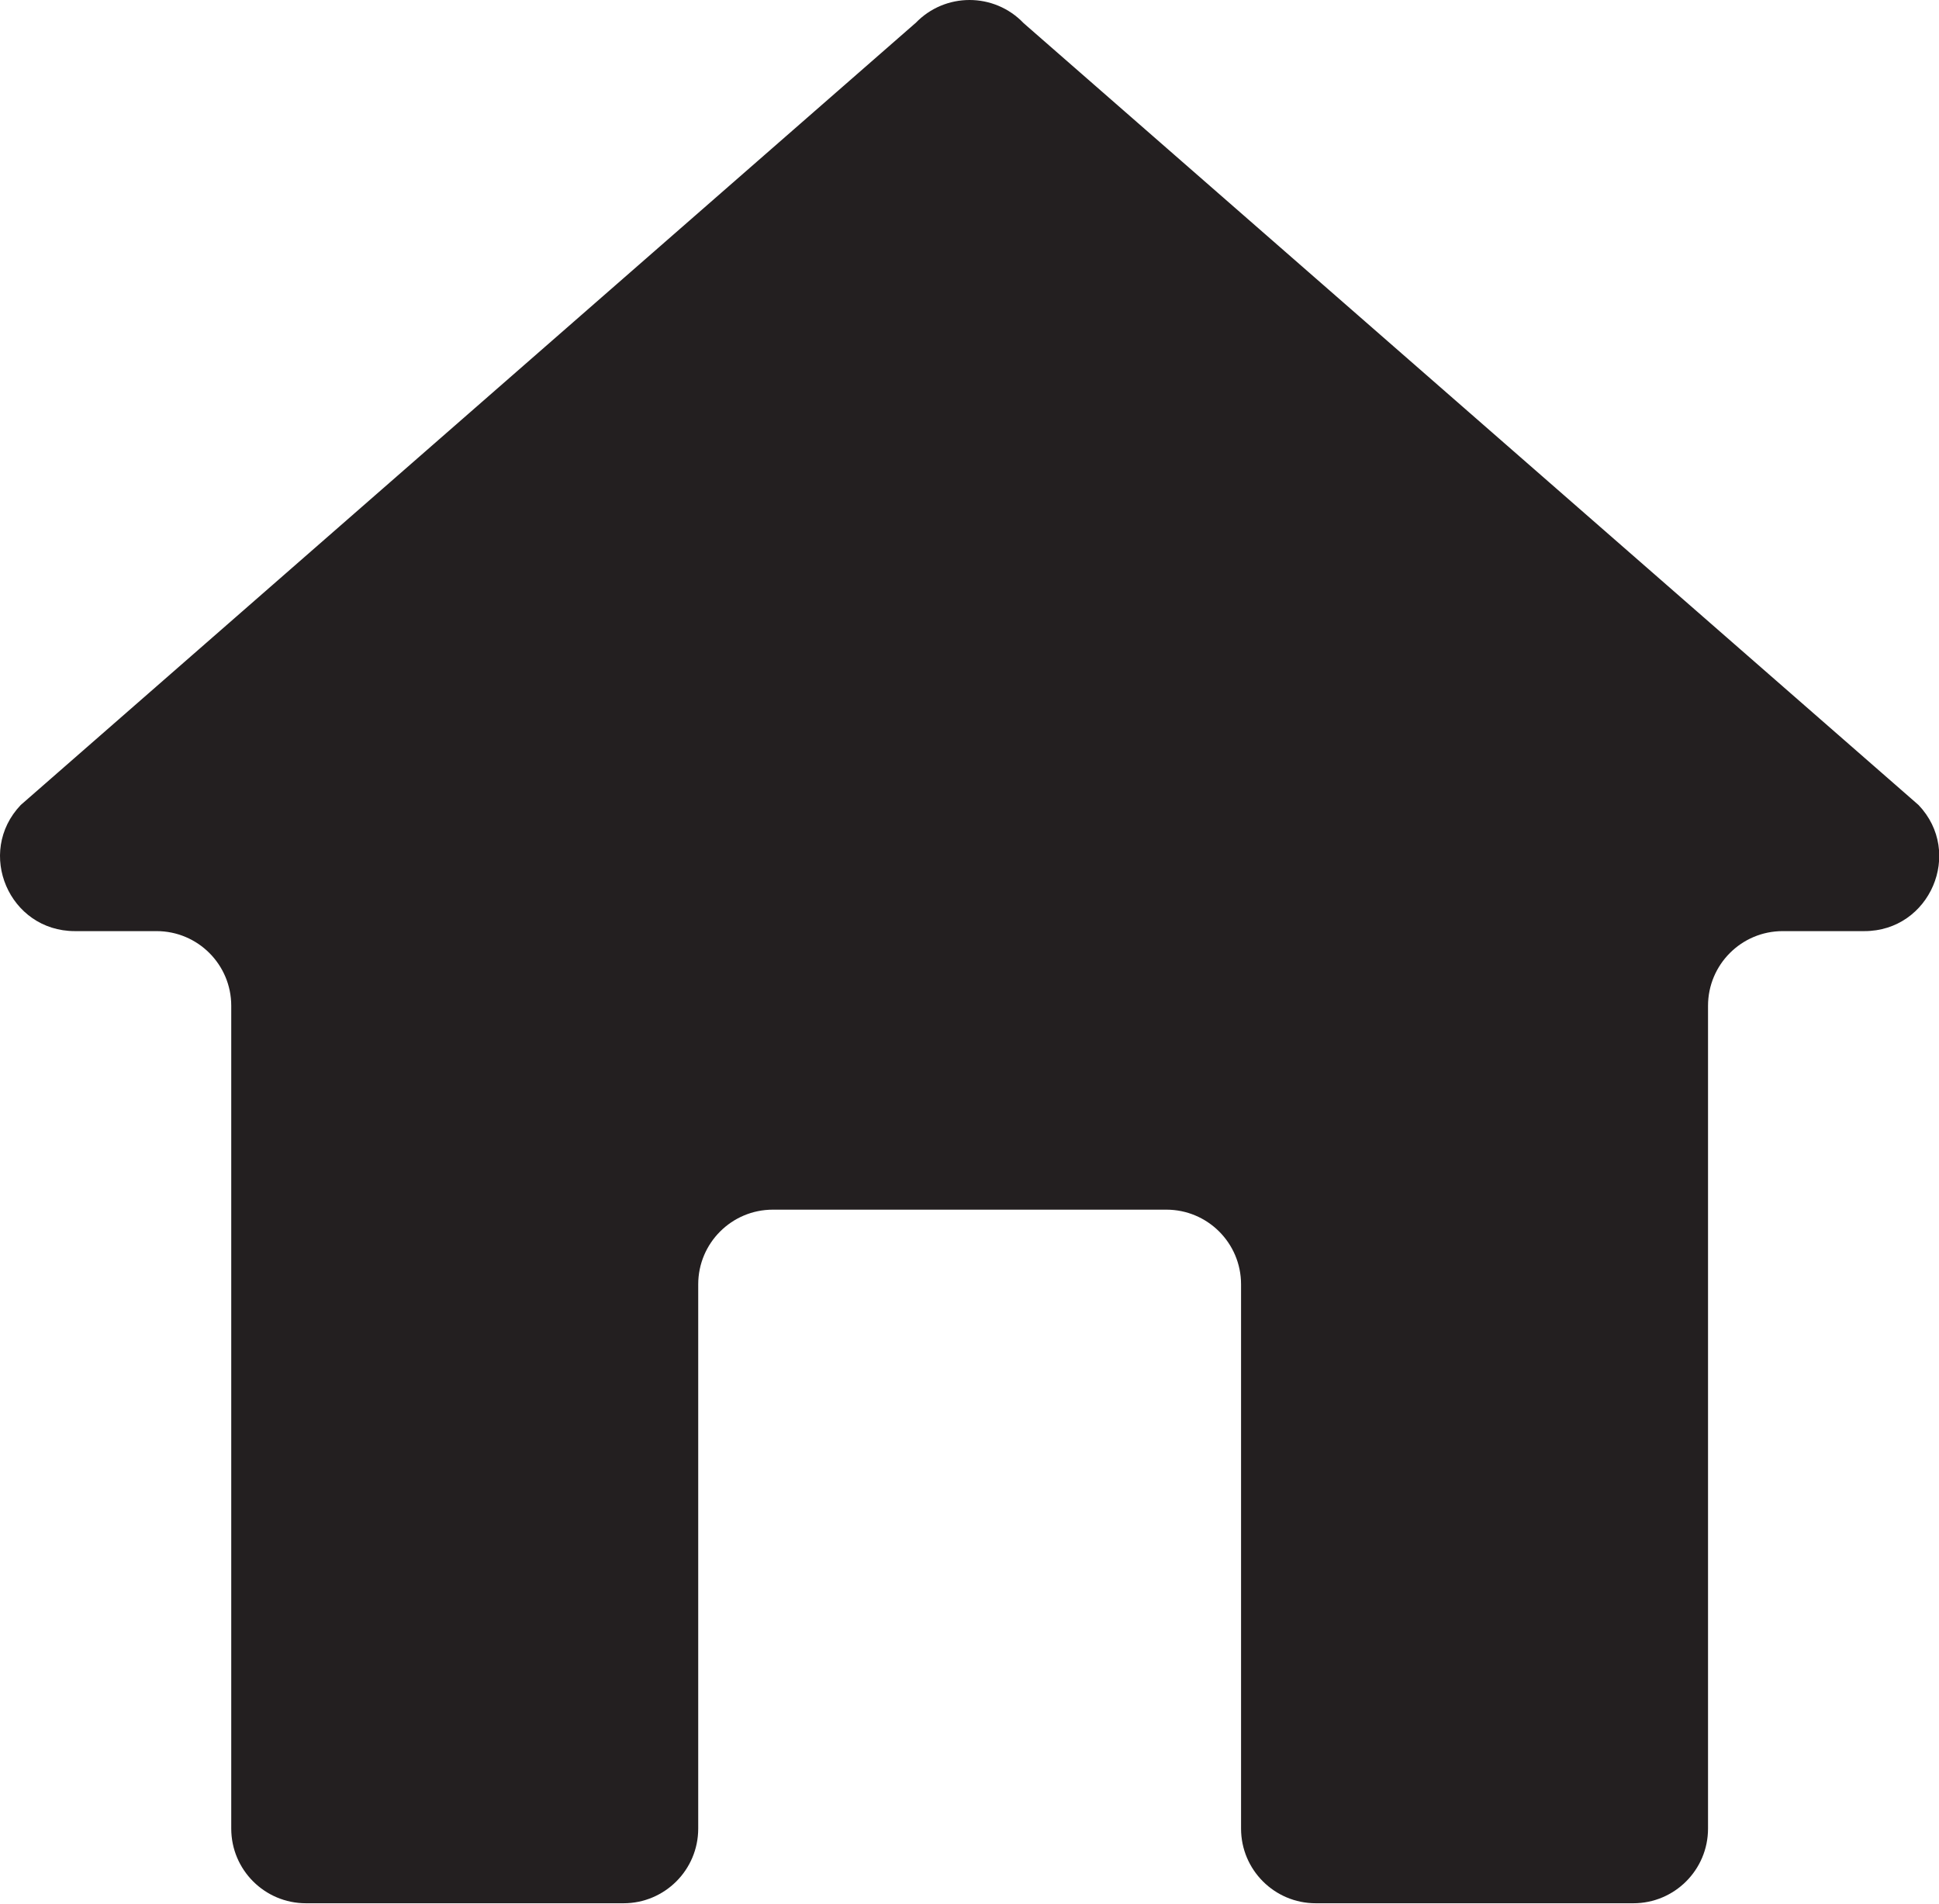
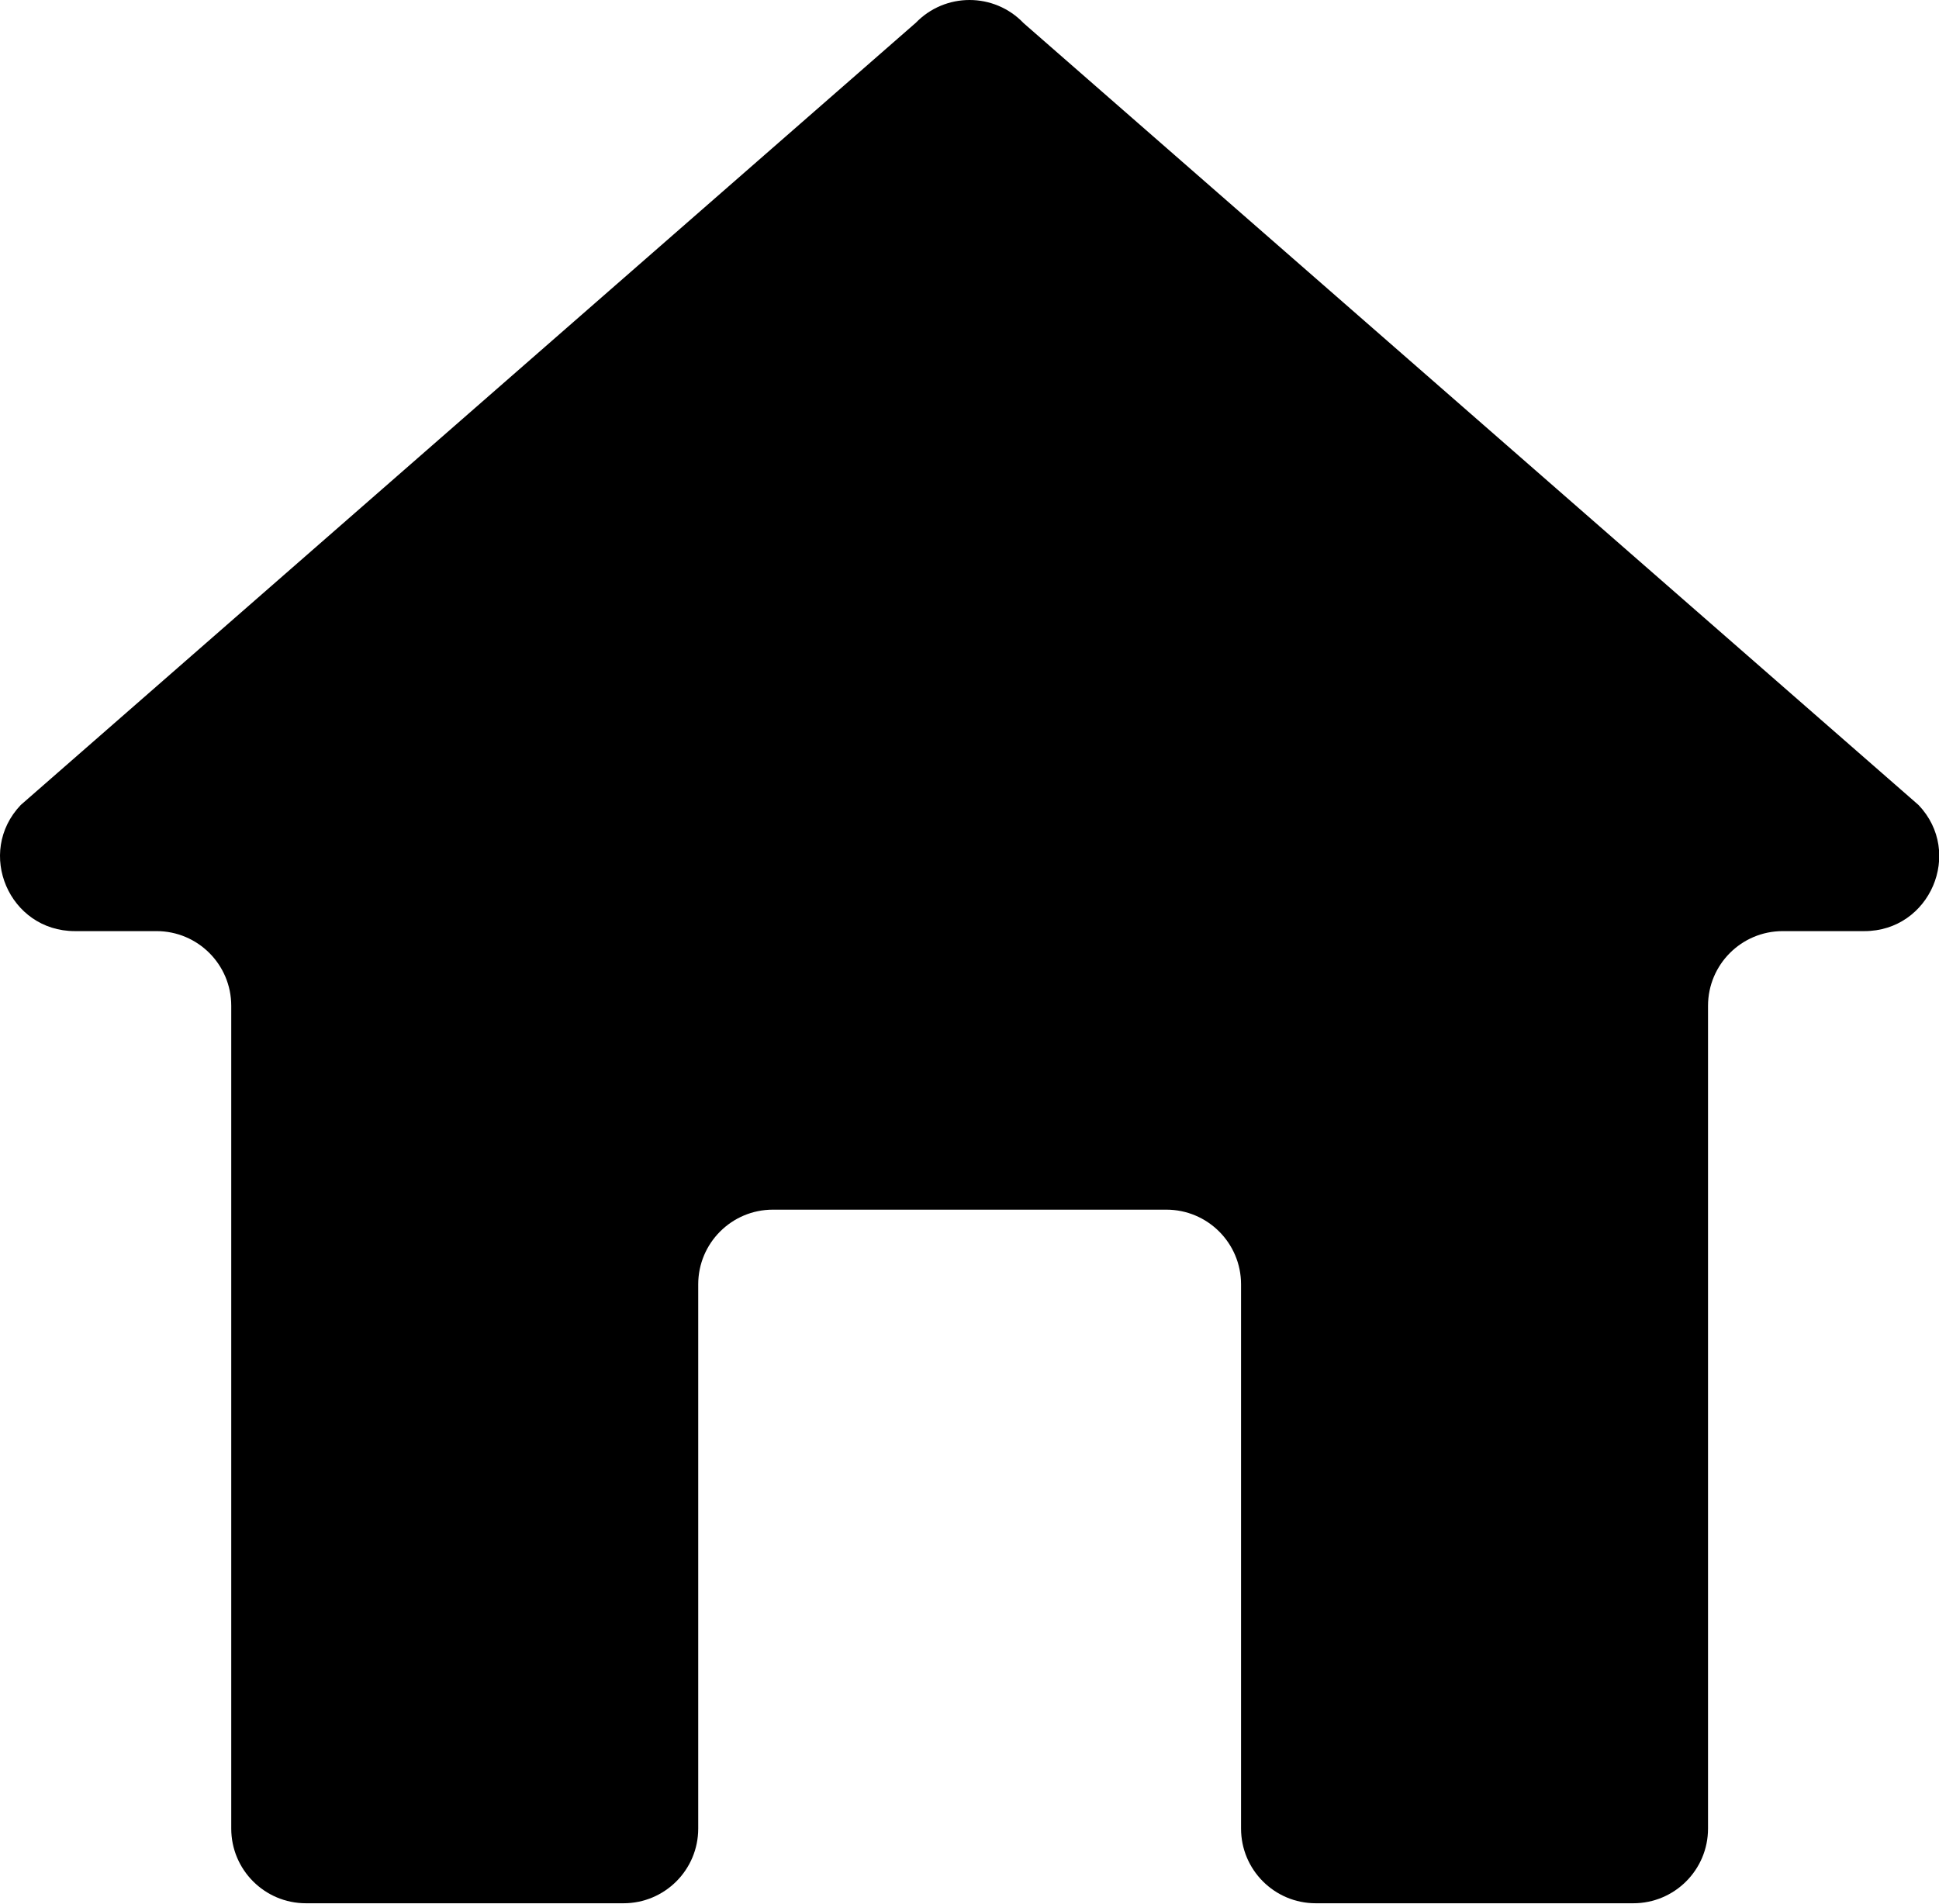
<svg xmlns="http://www.w3.org/2000/svg" id="Layer_2" data-name="Layer 2" viewBox="0 0 216 212.03">
  <defs>
    <style>
      .cls-1 {
-         fill: #231f20;
+         fill:currentColor;
      }
    </style>
  </defs>
  <g id="Layer_1-2" data-name="Layer 1">
    <path class="cls-1" d="M101.97,2.58L2.31,89.68c-5.04,5.3-1.29,14.05,6.03,14.05h9.1c4.59,0,8.32,3.72,8.32,8.32v91.66c0,4.59,3.72,8.32,8.32,8.32h35.38c4.59,0,8.32-3.72,8.32-8.32v-60.63c0-4.59,3.72-8.32,8.32-8.32h43.83c4.59,0,8.32,3.72,8.32,8.32v60.63c0,4.59,3.72,8.32,8.32,8.32h35.38c4.59,0,8.32-3.72,8.32-8.32v-91.66c0-4.59,3.72-8.32,8.32-8.32h9.1c7.31,0,11.07-8.76,6.03-14.05L114.03,2.58c-3.28-3.44-8.77-3.44-12.05,0Z" />
  </g>
</svg>
